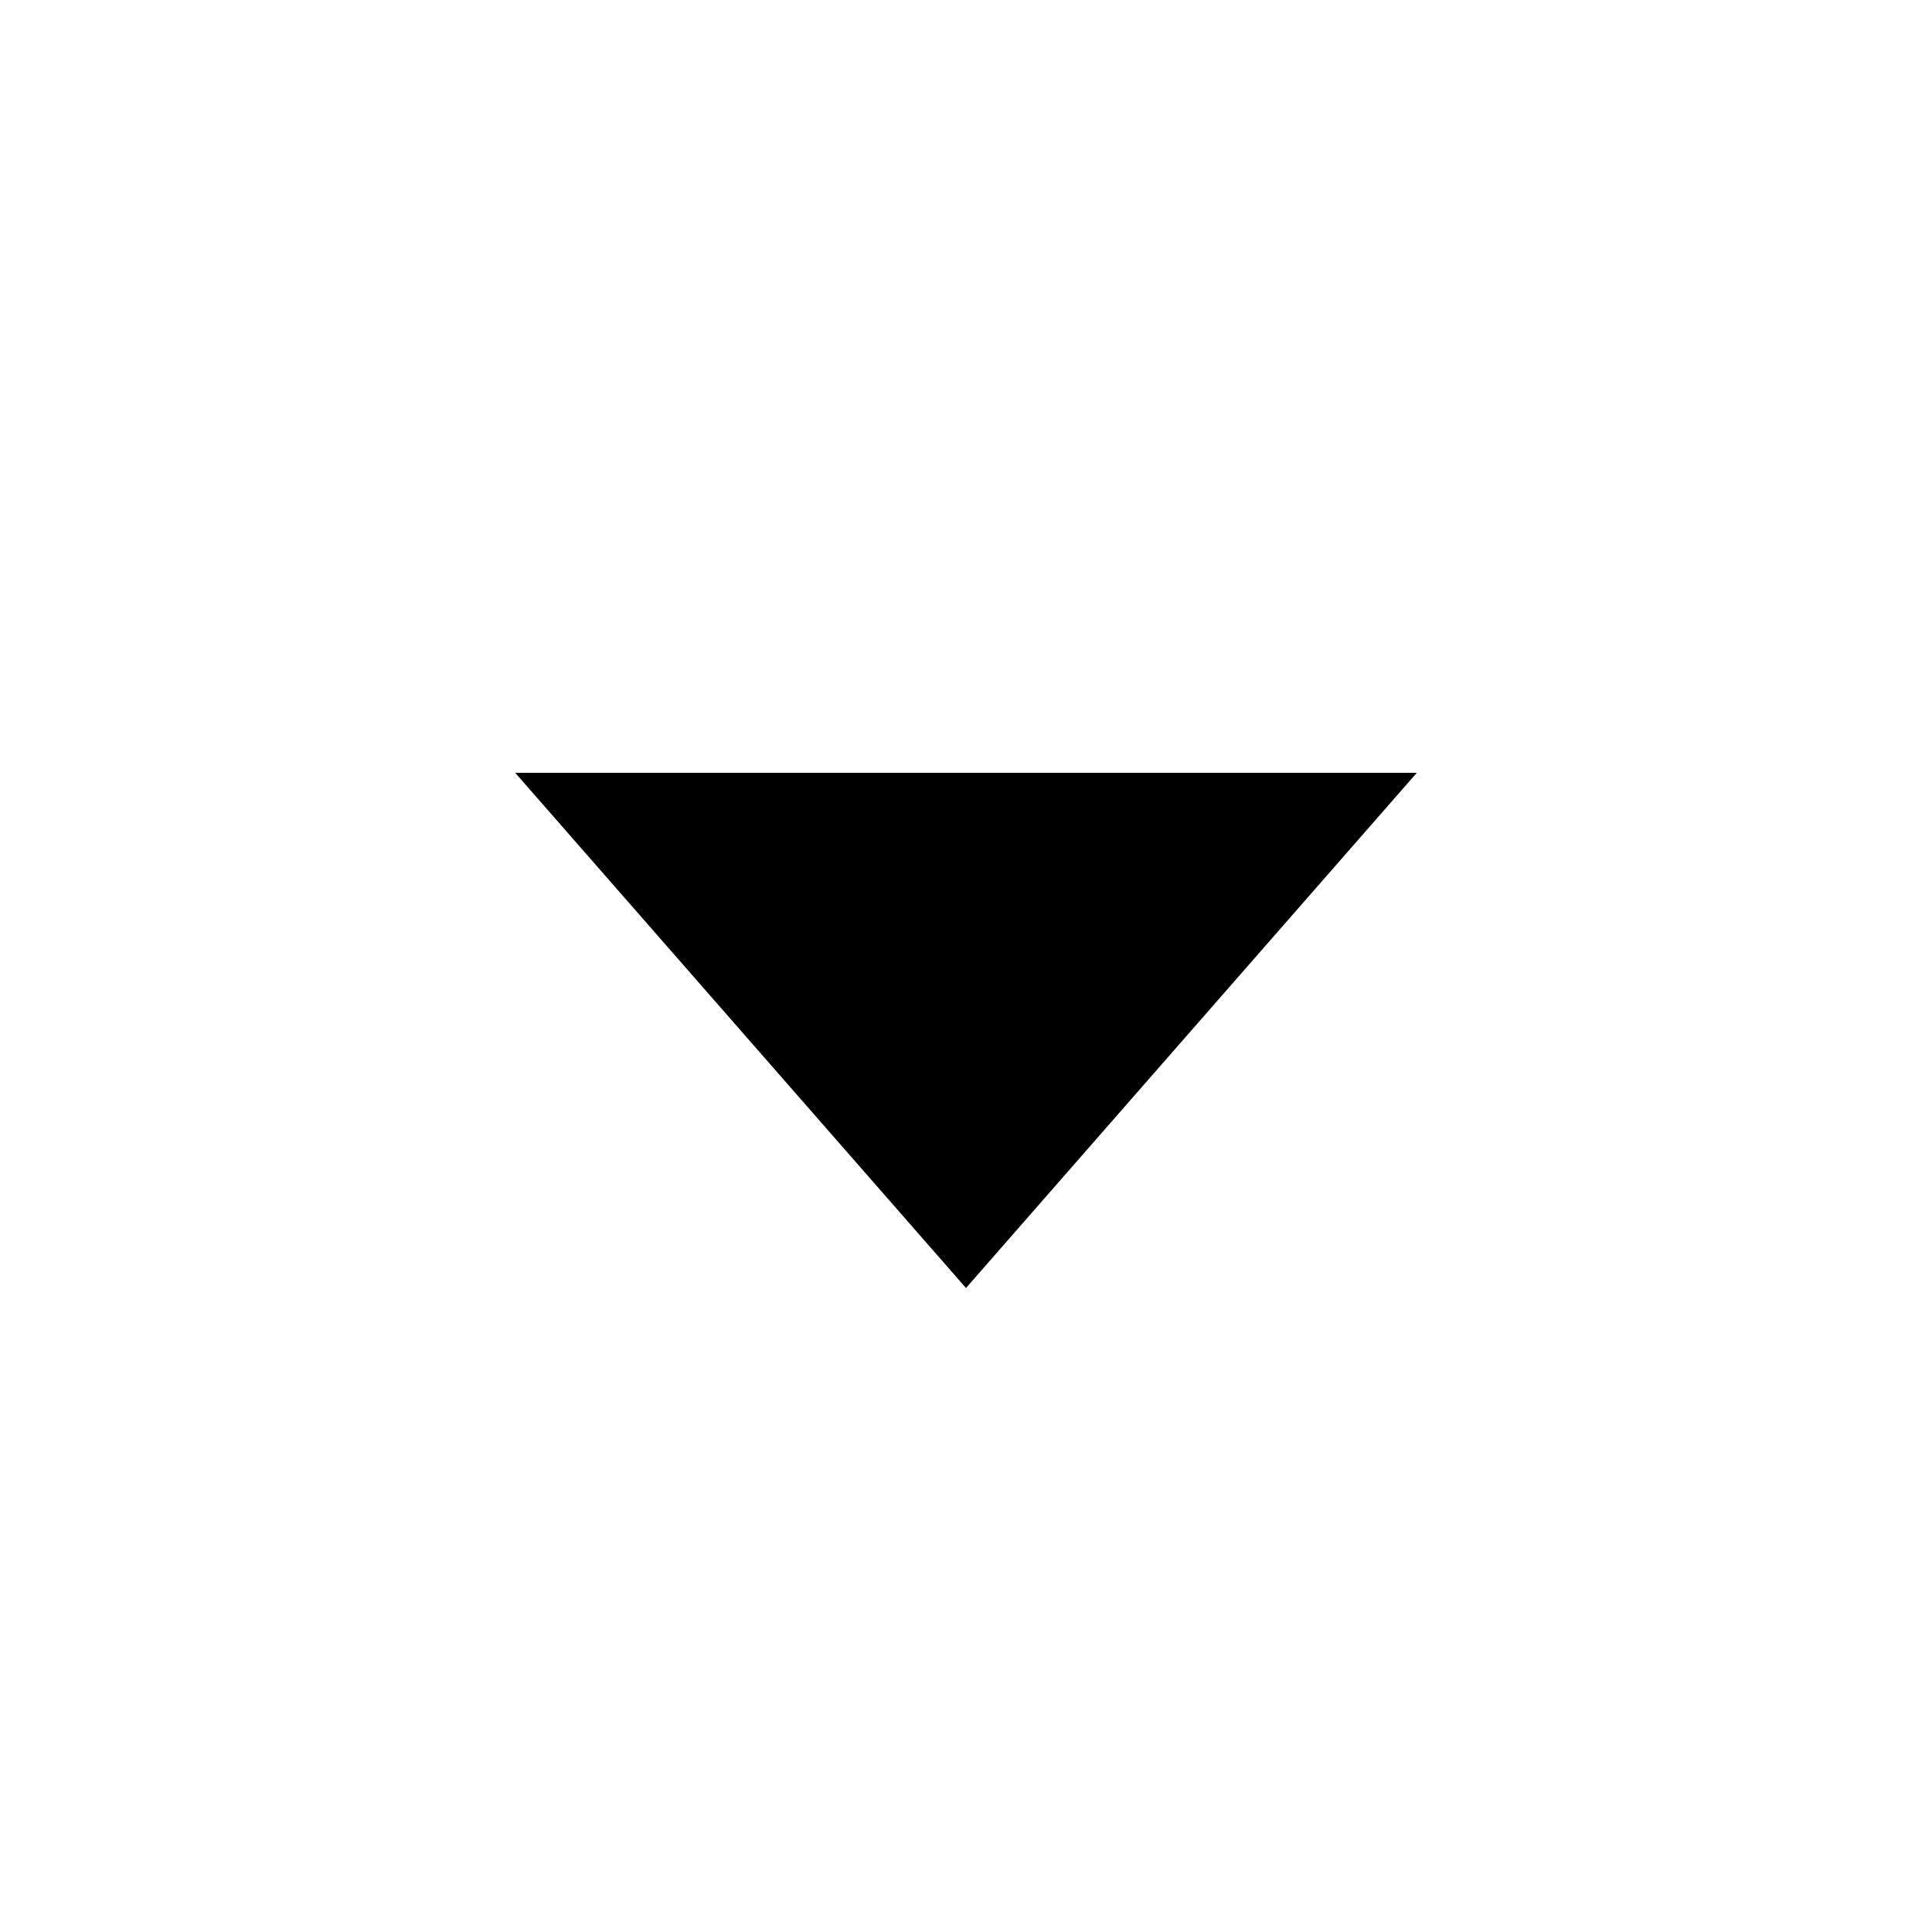
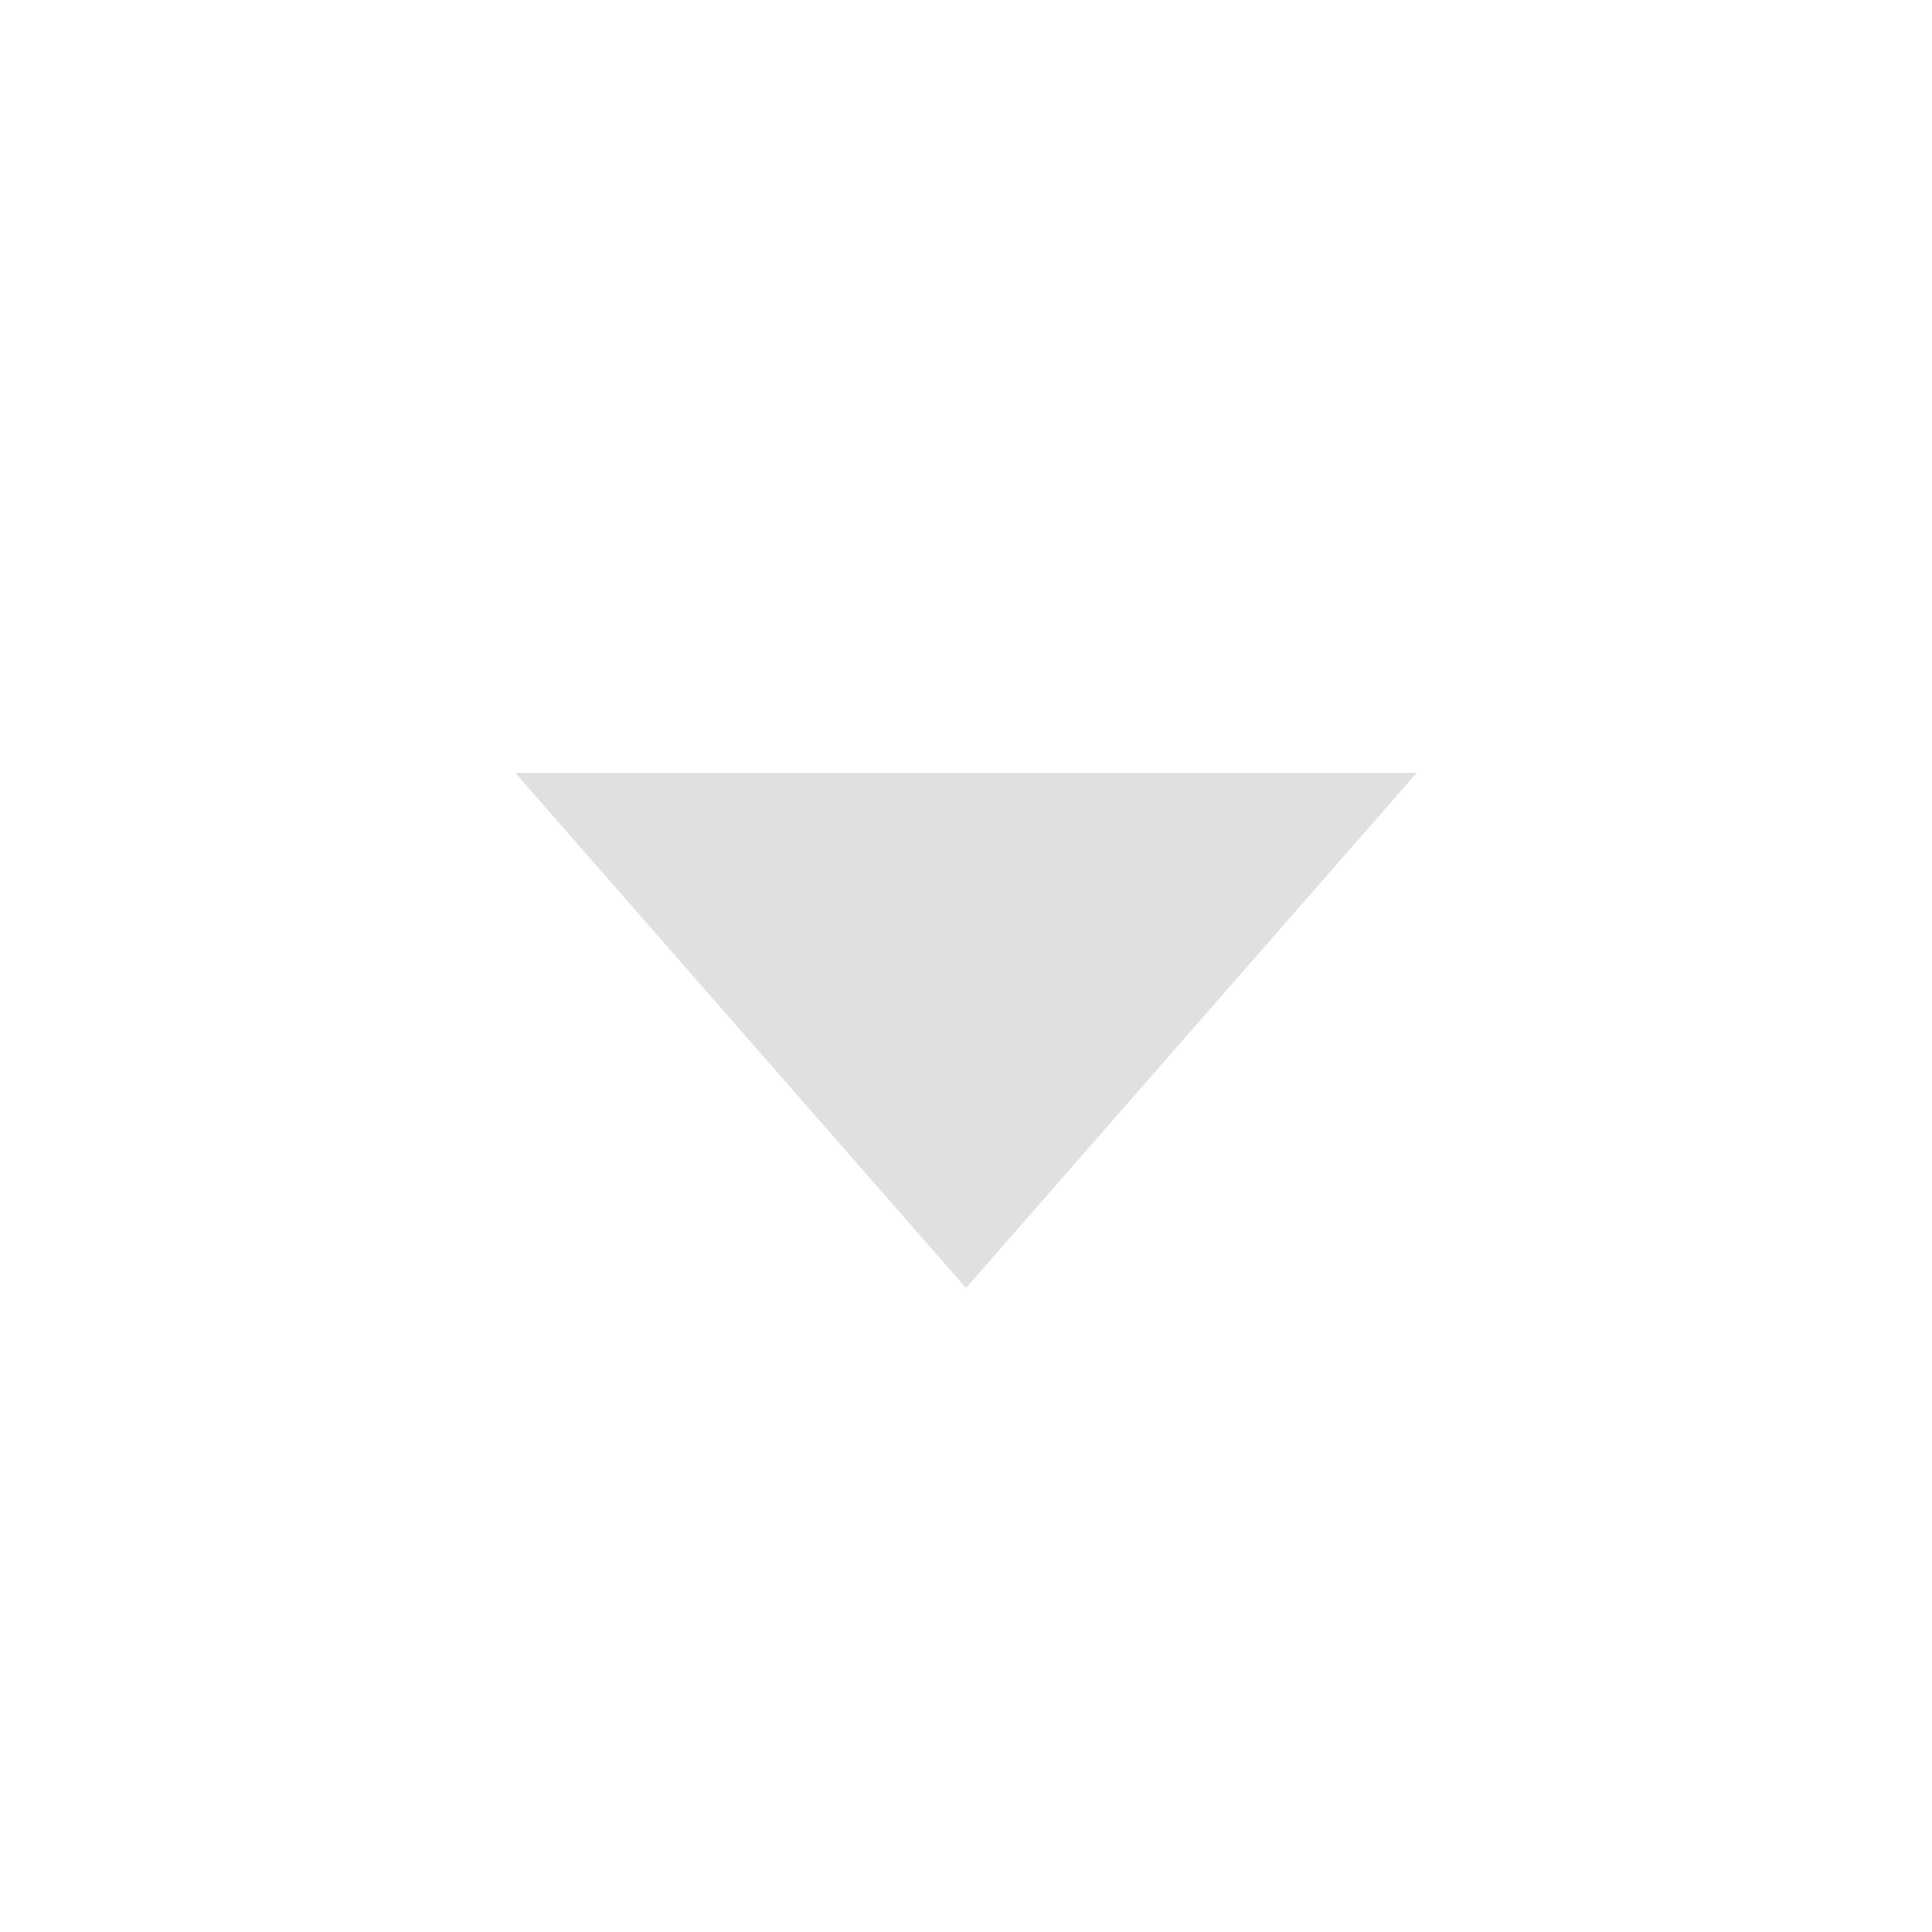
<svg xmlns="http://www.w3.org/2000/svg" width="15" height="15" id="svg2" version="1.0">
  <defs id="defs4">
    </defs>
  <g id="layer1">
-     <path id="path2387" style="fill:#000000;fill-opacity:1;fill-rule:evenodd;stroke:none;stroke-width:1px;stroke-linecap:butt;stroke-linejoin:miter;stroke-opacity:1" d="M 4,6 L 7.5,10 L 11,6 L 4,6 z" />
+     <path id="path2387" style="fill:#E0E0E0;fill-opacity:1;fill-rule:evenodd;stroke:none;stroke-width:1px;stroke-linecap:butt;stroke-linejoin:miter;stroke-opacity:1" d="M 4,6 L 7.5,10 L 11,6 L 4,6 z" />
  </g>
</svg>
